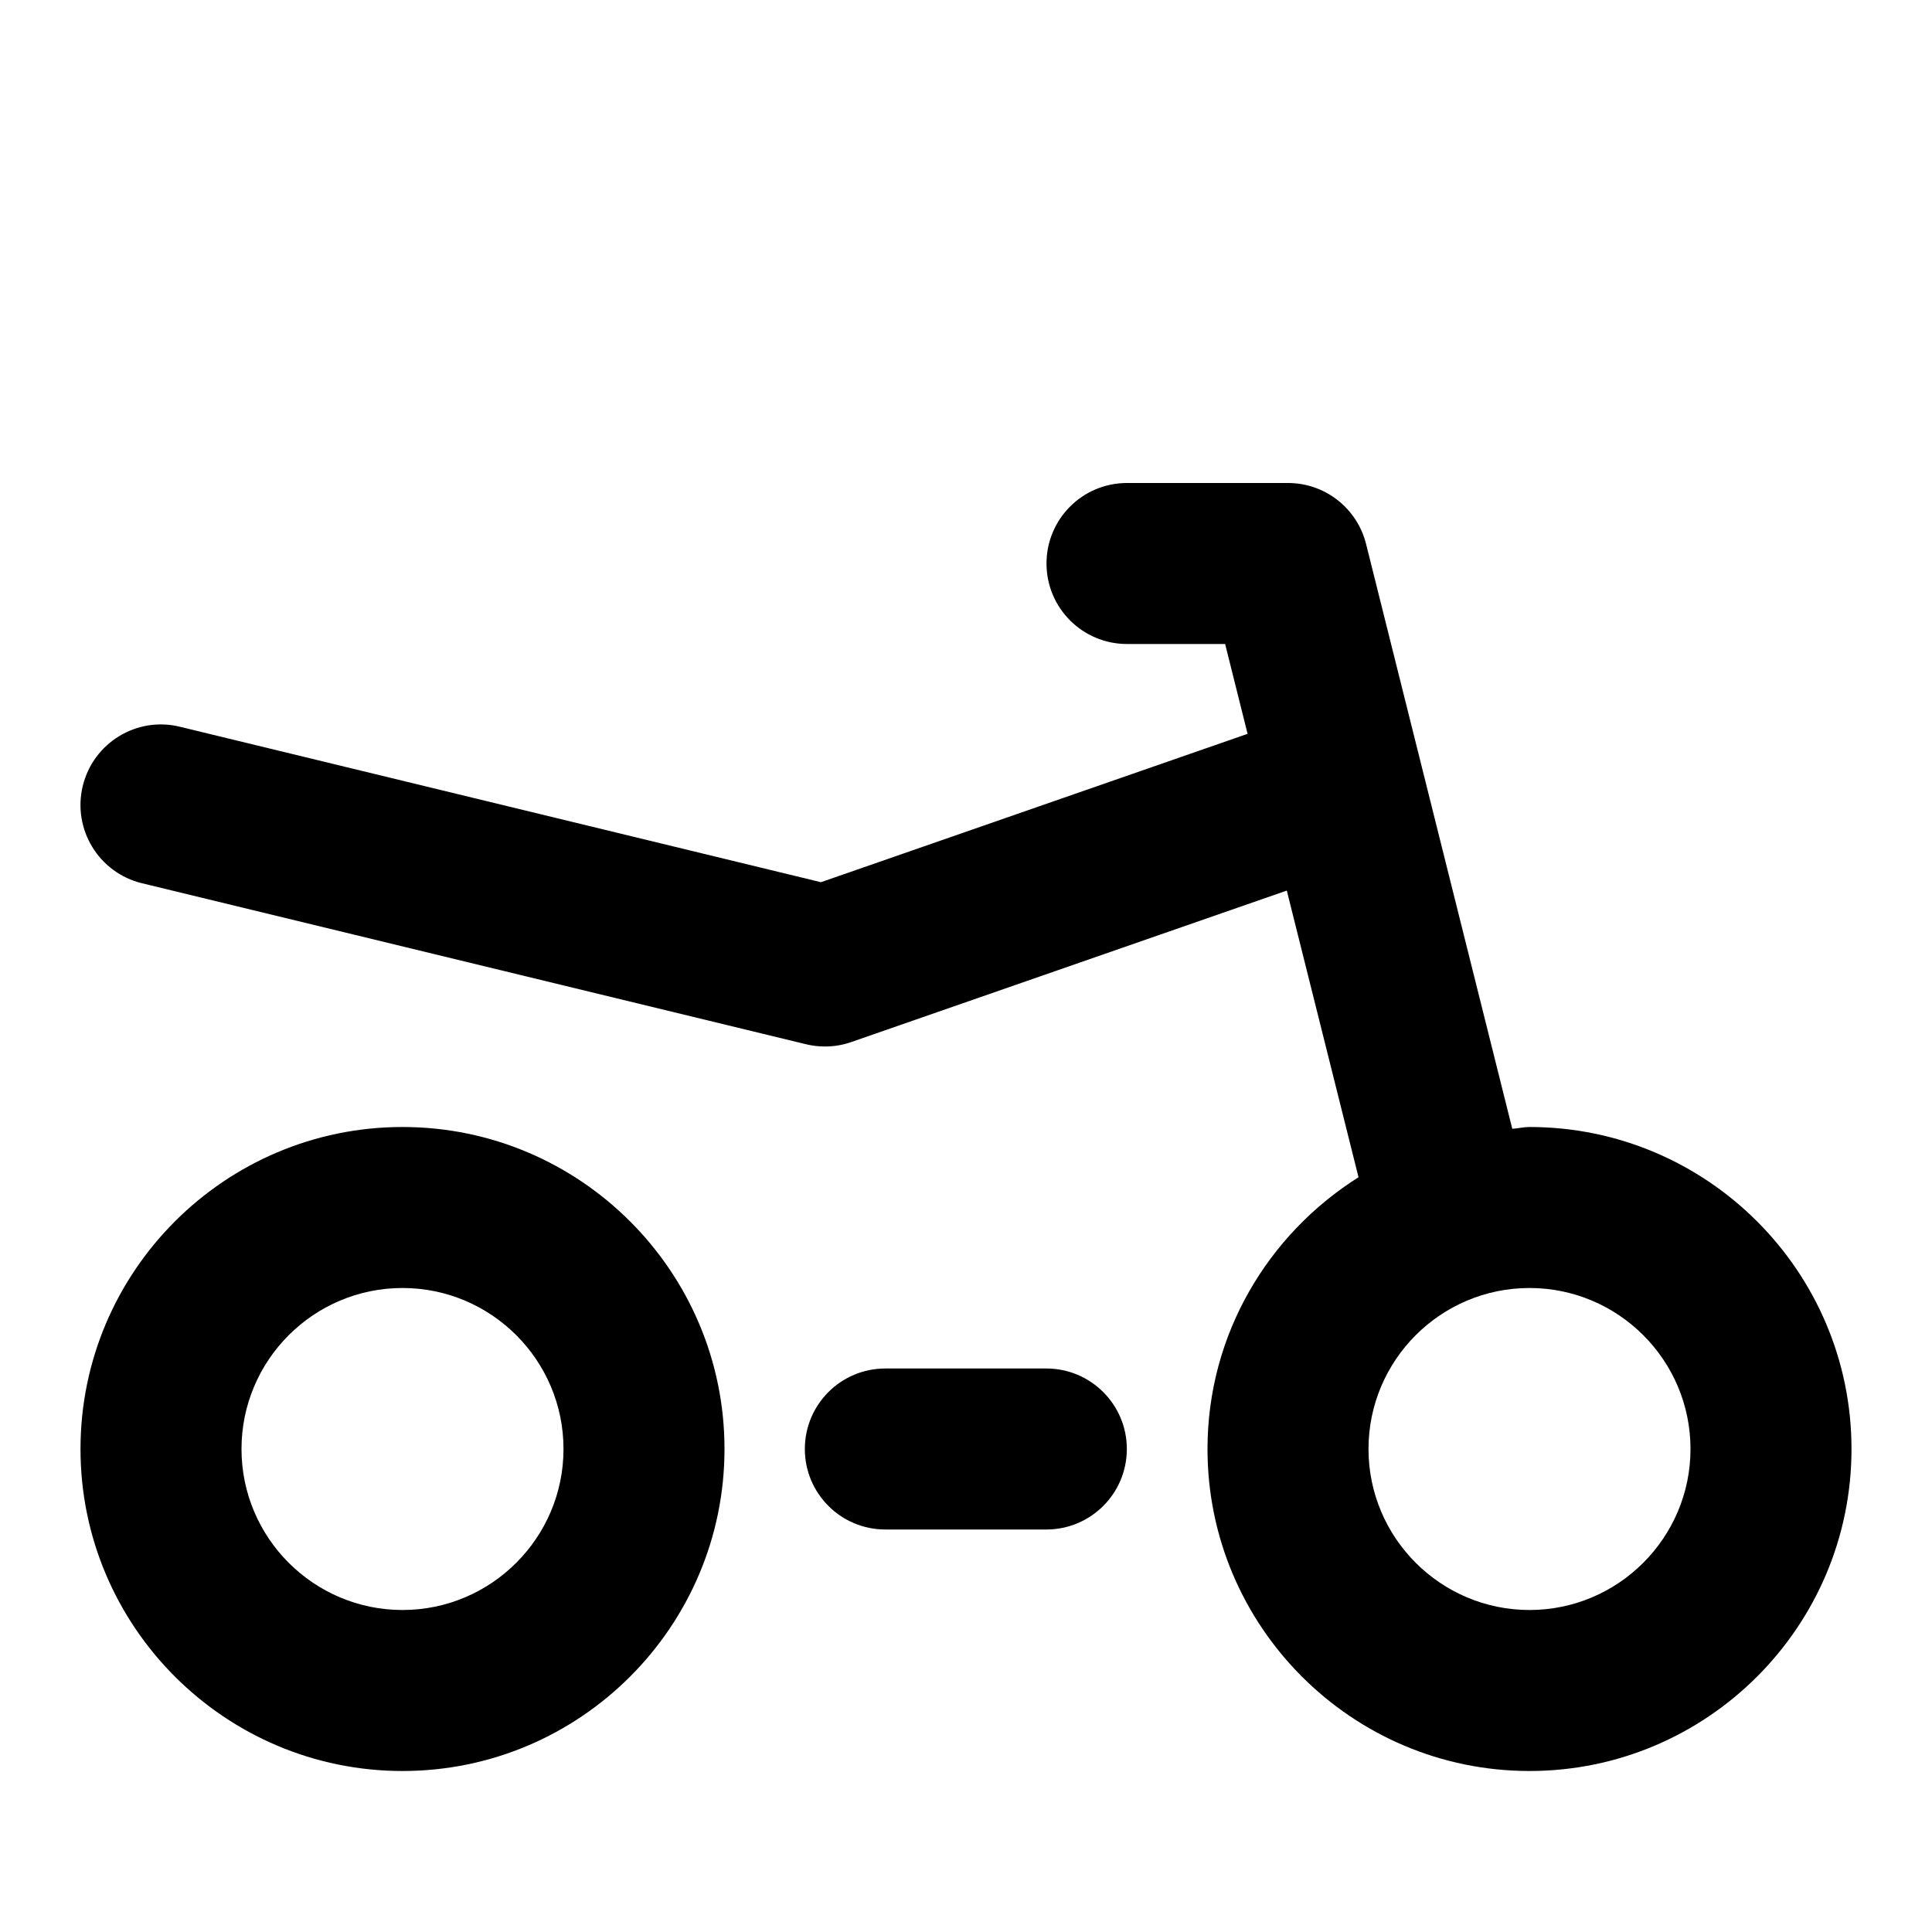
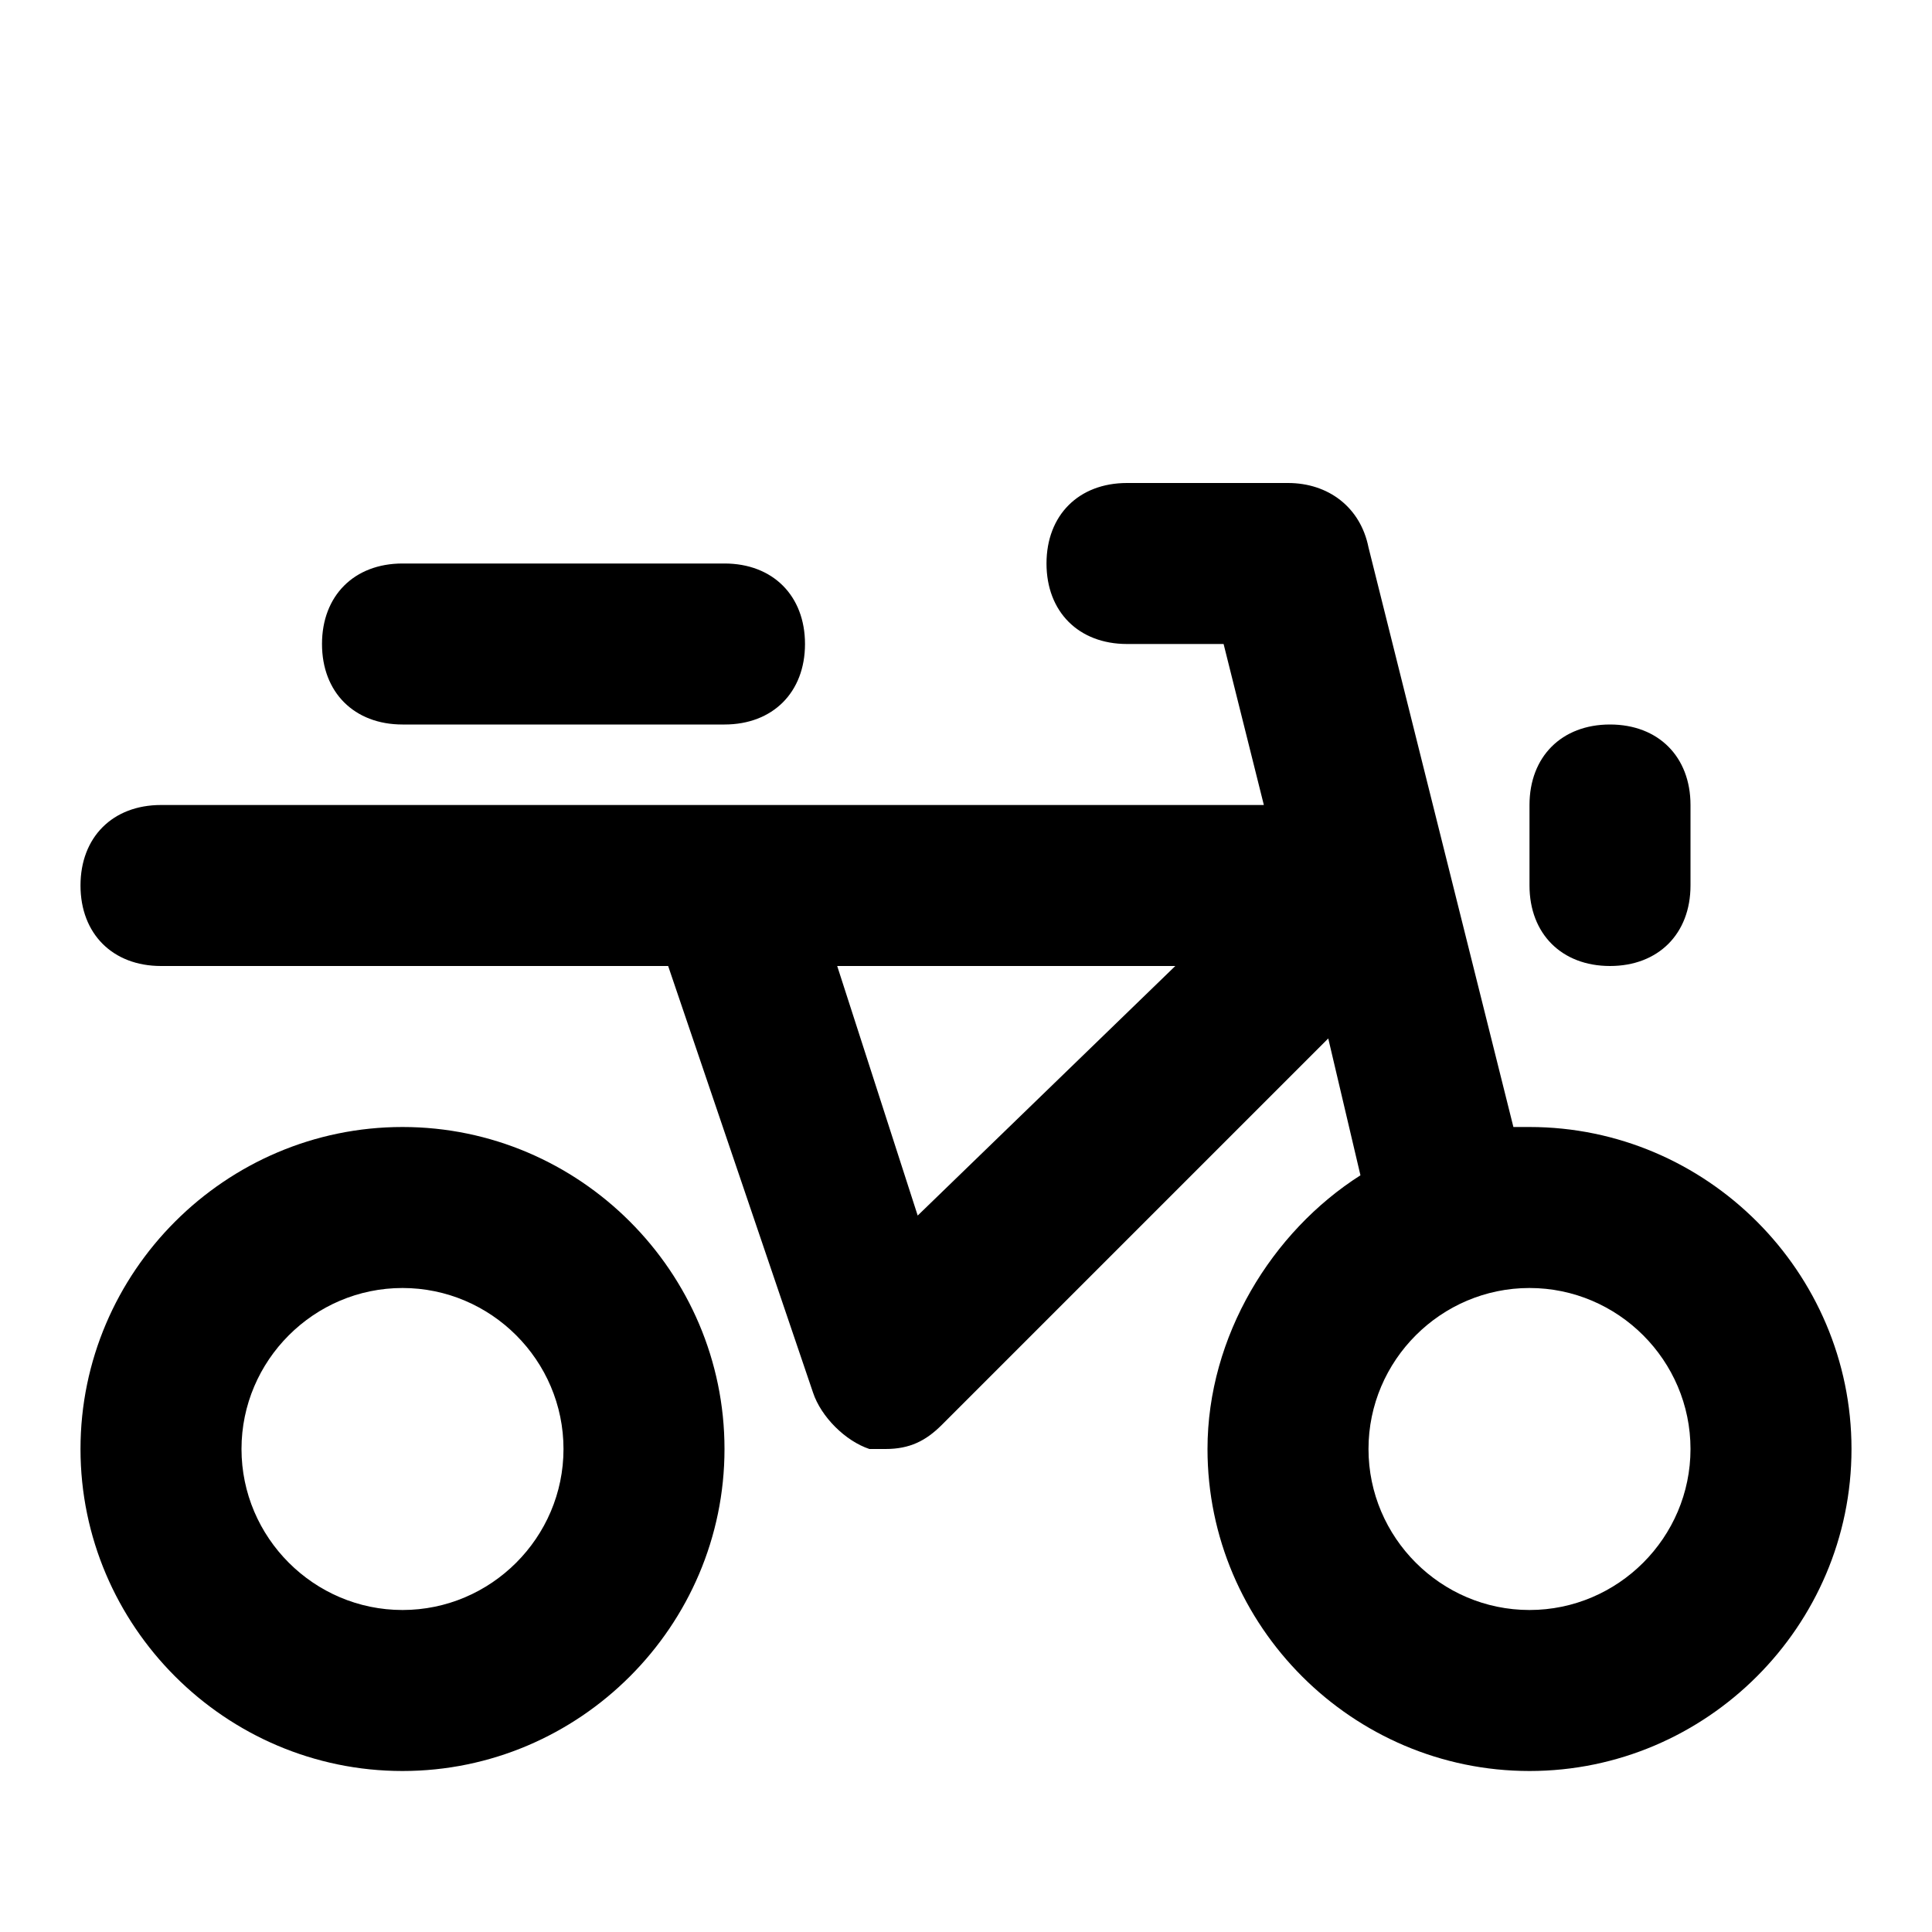
<svg xmlns="http://www.w3.org/2000/svg" version="1.1" x="0px" y="0px" viewBox="0 0 24 24" style="enable-background:new 0 0 24 24;" xml:space="preserve">
-   <g id="Icons">
-     <g>
-       <path class="st3" d="M19,14c-0.073,0-0.142,0.018-0.214,0.022l-1.816-7.264C16.858,6.312,16.459,6,16,6h-2c-0.553,0-1,0.448-1,1    s0.447,1,1,1h1.219l0.279,1.116l-5.3,1.843L2.235,9.028C1.7,8.896,1.158,9.227,1.028,9.764s0.199,1.078,0.736,1.208l8.249,2    C10.091,12.991,10.17,13,10.249,13c0.111,0,0.223-0.019,0.328-0.056l5.408-1.881l0.891,3.561C15.752,15.333,15,16.577,15,18    c0,2.206,1.794,4,4,4s4-1.794,4-4S21.206,14,19,14z M19,20c-1.103,0-2-0.897-2-2s0.897-2,2-2s2,0.897,2,2S20.102,20,19,20z" />
-       <path class="st3" d="M5,14c-2.206,0-4,1.794-4,4s1.794,4,4,4s4-1.794,4-4S7.206,14,5,14z M5,20c-1.103,0-2-0.897-2-2s0.897-2,2-2    s2,0.897,2,2S6.102,20,5,20z" />
-       <path class="st3" d="M12.998,17h-2c-0.553,0-1,0.448-1,1s0.447,1,1,1h2c0.553,0,1-0.448,1-1S13.55,17,12.998,17z" />
-     </g>
+   <g>
+     <path class="st2" d="M19,14c-0.1,0-0.1,0-0.2,0L17,6.8C16.9,6.3,16.5,6,16,6h-2c-0.6,0-1,0.4-1,1s0.4,1,1,1h1.2l0.5,2H2    c-0.6,0-1,0.4-1,1s0.4,1,1,1h6.3l1.8,5.3c0.1,0.3,0.4,0.6,0.7,0.7c0.1,0,0.2,0,0.2,0c0.3,0,0.5-0.1,0.7-0.3l4.8-4.8l0.4,1.7    c-1.1,0.7-1.9,2-1.9,3.4c0,2.2,1.8,4,4,4s4-1.8,4-4S21.2,14,19,14z M11.4,15.1L10.4,12h4.2L11.4,15.1z M19,20c-1.1,0-2-0.9-2-2    s0.9-2,2-2s2,0.9,2,2S20.1,20,19,20z" />
+     <path class="st2" d="M5,14c-2.2,0-4,1.8-4,4s1.8,4,4,4s4-1.8,4-4S7.2,14,5,14z M5,20c-1.1,0-2-0.9-2-2s0.9-2,2-2s2,0.9,2,2    S6.1,20,5,20z" />
+     <path class="st2" d="M5,9h4c0.6,0,1-0.4,1-1S9.6,7,9,7H5C4.4,7,4,7.4,4,8S4.4,9,5,9z" />
+     <path class="st2" d="M20,12c0.6,0,1-0.4,1-1v-1c0-0.6-0.4-1-1-1s-1,0.4-1,1v1C19,11.6,19.4,12,20,12z" />
  </g>
-   <g id="Title">
- </g>
-   <g id="Glenda_Icons">
- </g>
-   <g id="Glenda_AS24_Icons">
- </g>
</svg>
